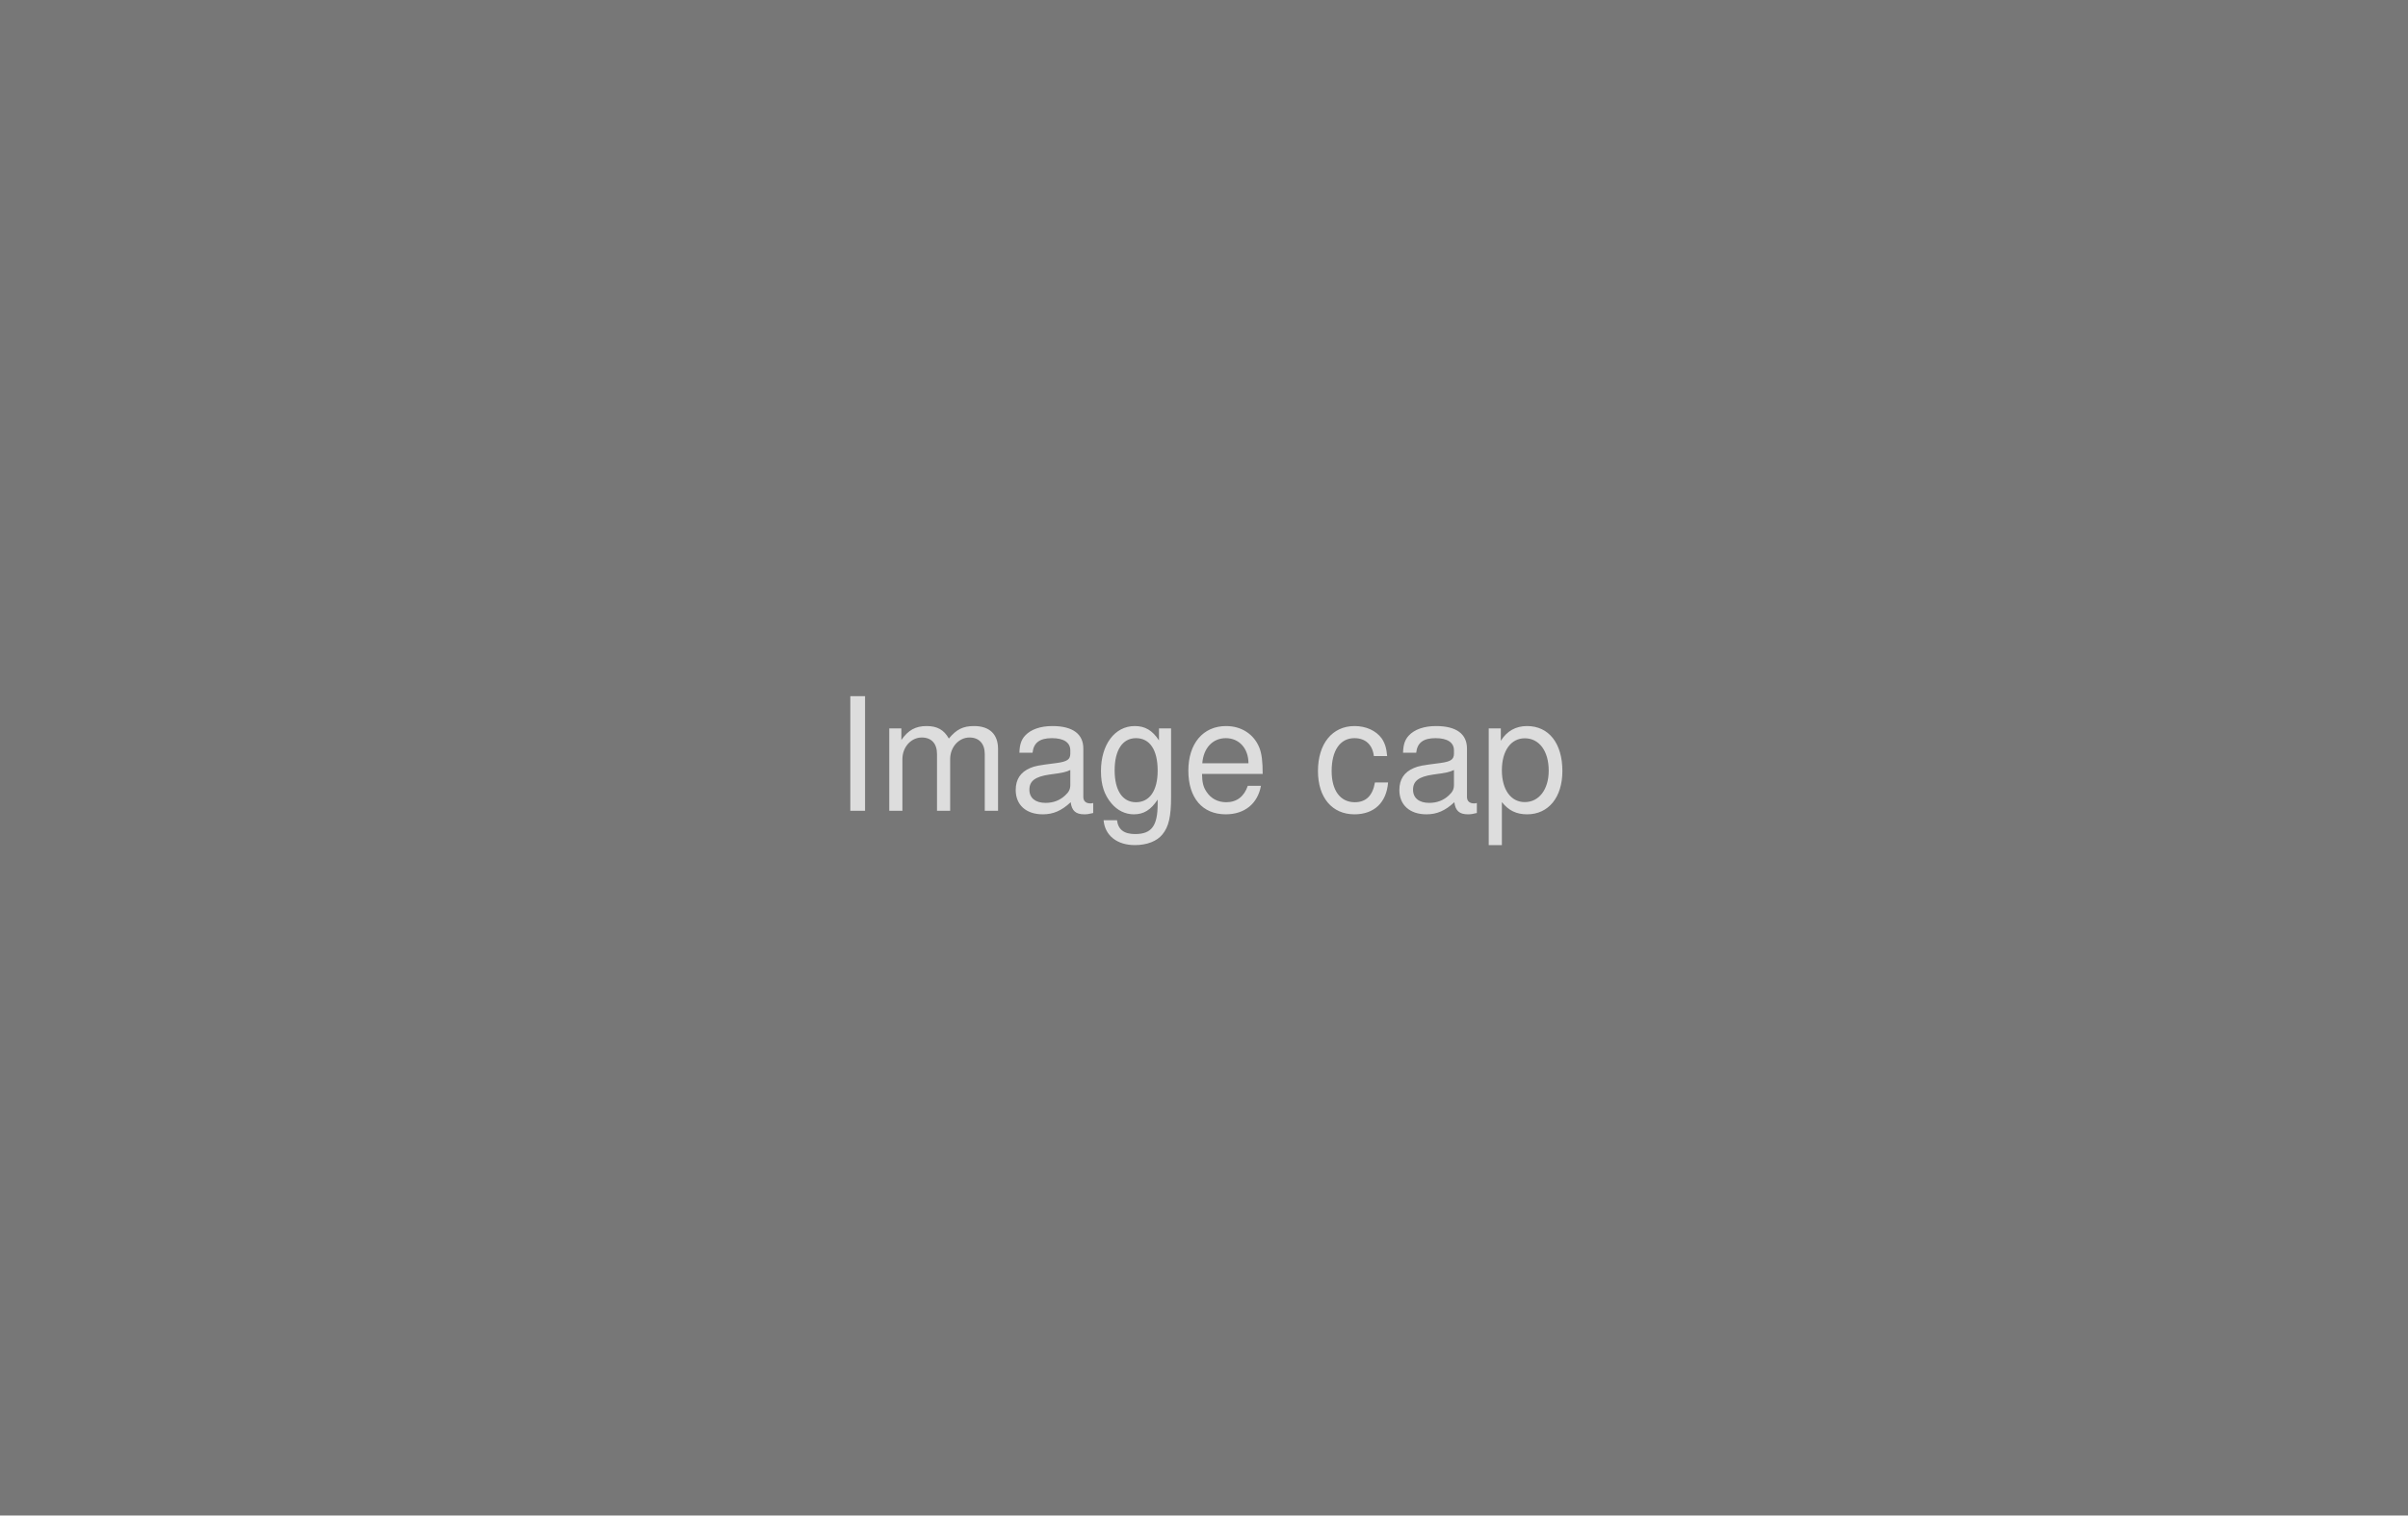
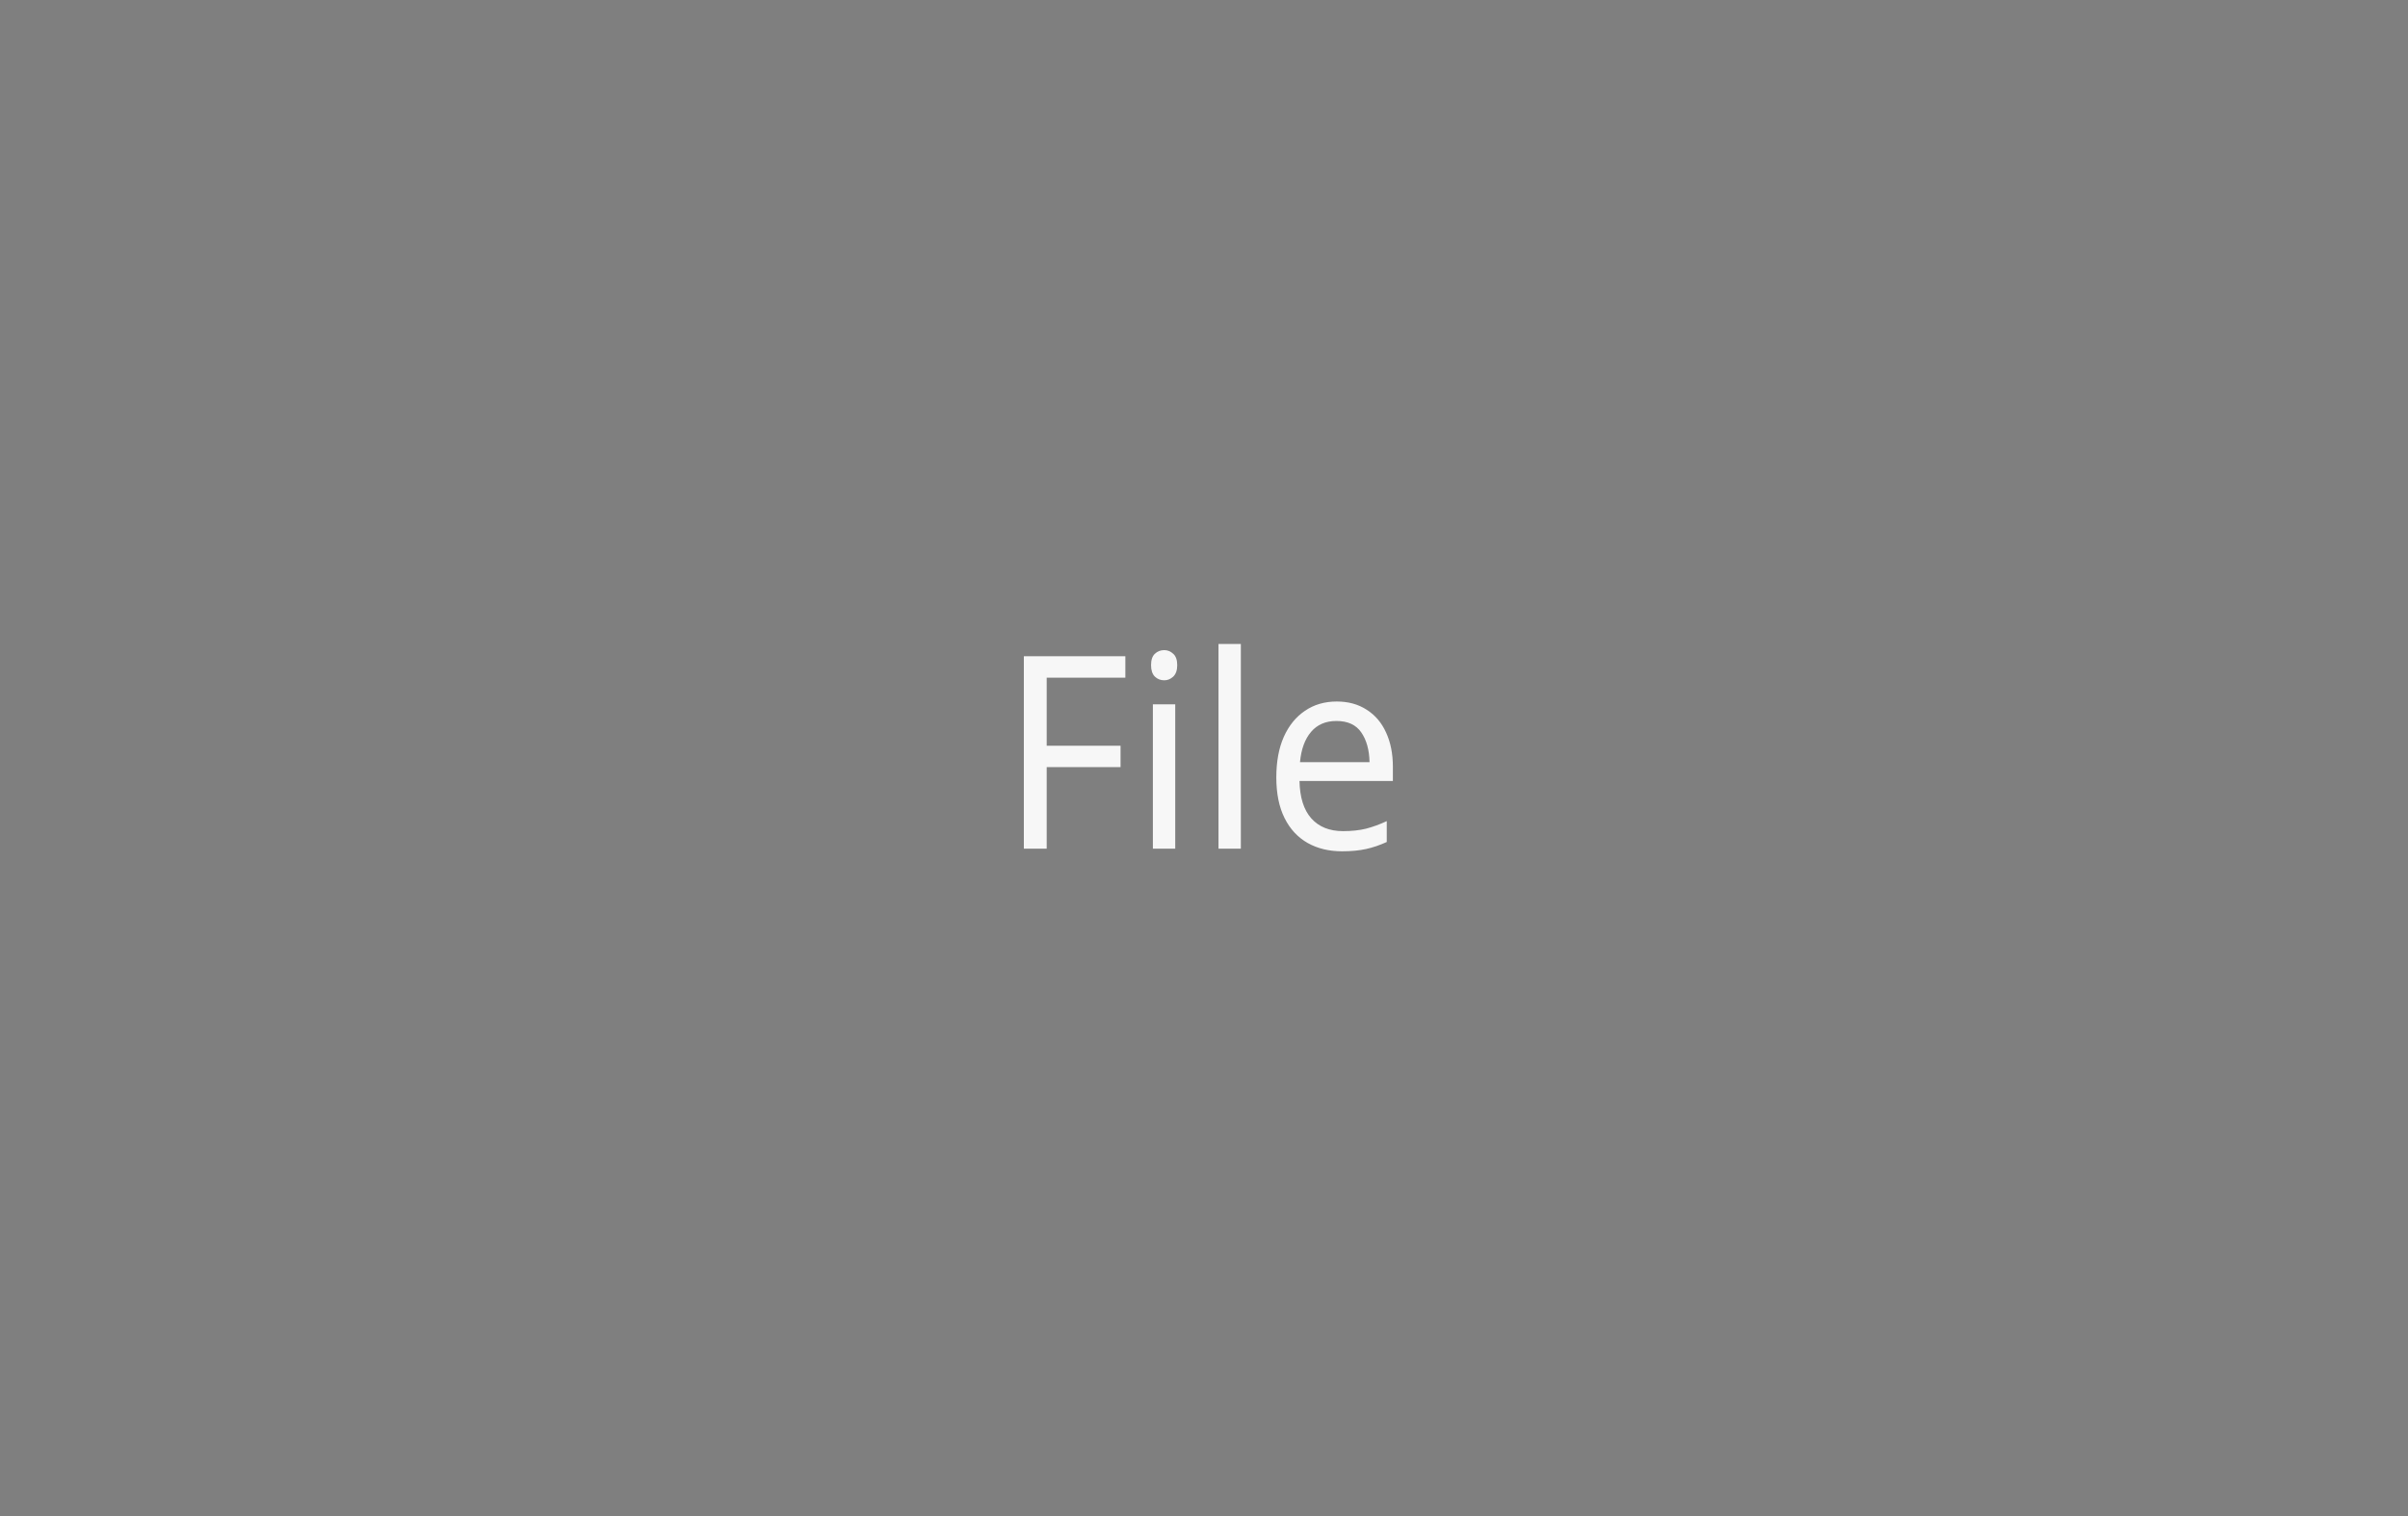
- <svg xmlns="http://www.w3.org/2000/svg" width="286" height="180" viewBox="0 0 286 180" preserveAspectRatio="none">
+ <svg xmlns="http://www.w3.org/2000/svg" width="286" height="180" preserveAspectRatio="none">
  <defs>
-     <style type="text/css">#holder_171178f4ba3 text { fill:rgba(255,255,255,.75);font-weight:normal;font-family:Helvetica, monospace;font-size:14pt } </style>
+     <style type="text/css">#holder_171178f4ba3 text { fill:rgba(255,255,255,.75);font-weight:normal;font-family:Helvetica, monospace;font-size:14pt }</style>
  </defs>
-   <g id="holder_171178f4ba3">
-     <rect width="286" height="180" fill="#777" />
-     <g>
-       <text x="99.117" y="96.3">Image cap</text>
-     </g>
+   <g>
+     <rect fill="none" id="canvas_background" height="402" width="582" y="-1" x="-1" />
+   </g>
+   <g>
+     <rect id="svg_6" height="296" width="465" y="-58.5" x="-78.5" stroke-width="1.5" stroke="#000" fill="#7f7f7f" />
+     <text stroke="#ffffff" transform="matrix(1.258586,0,0,1.333333,-9.696968,-18.5) " xml:space="preserve" text-anchor="start" font-family="Arvo, sans-serif" font-size="24" id="svg_8" y="89.477" x="101.996" stroke-width="0" fill="#f7f7f7">File</text>
  </g>
</svg>
